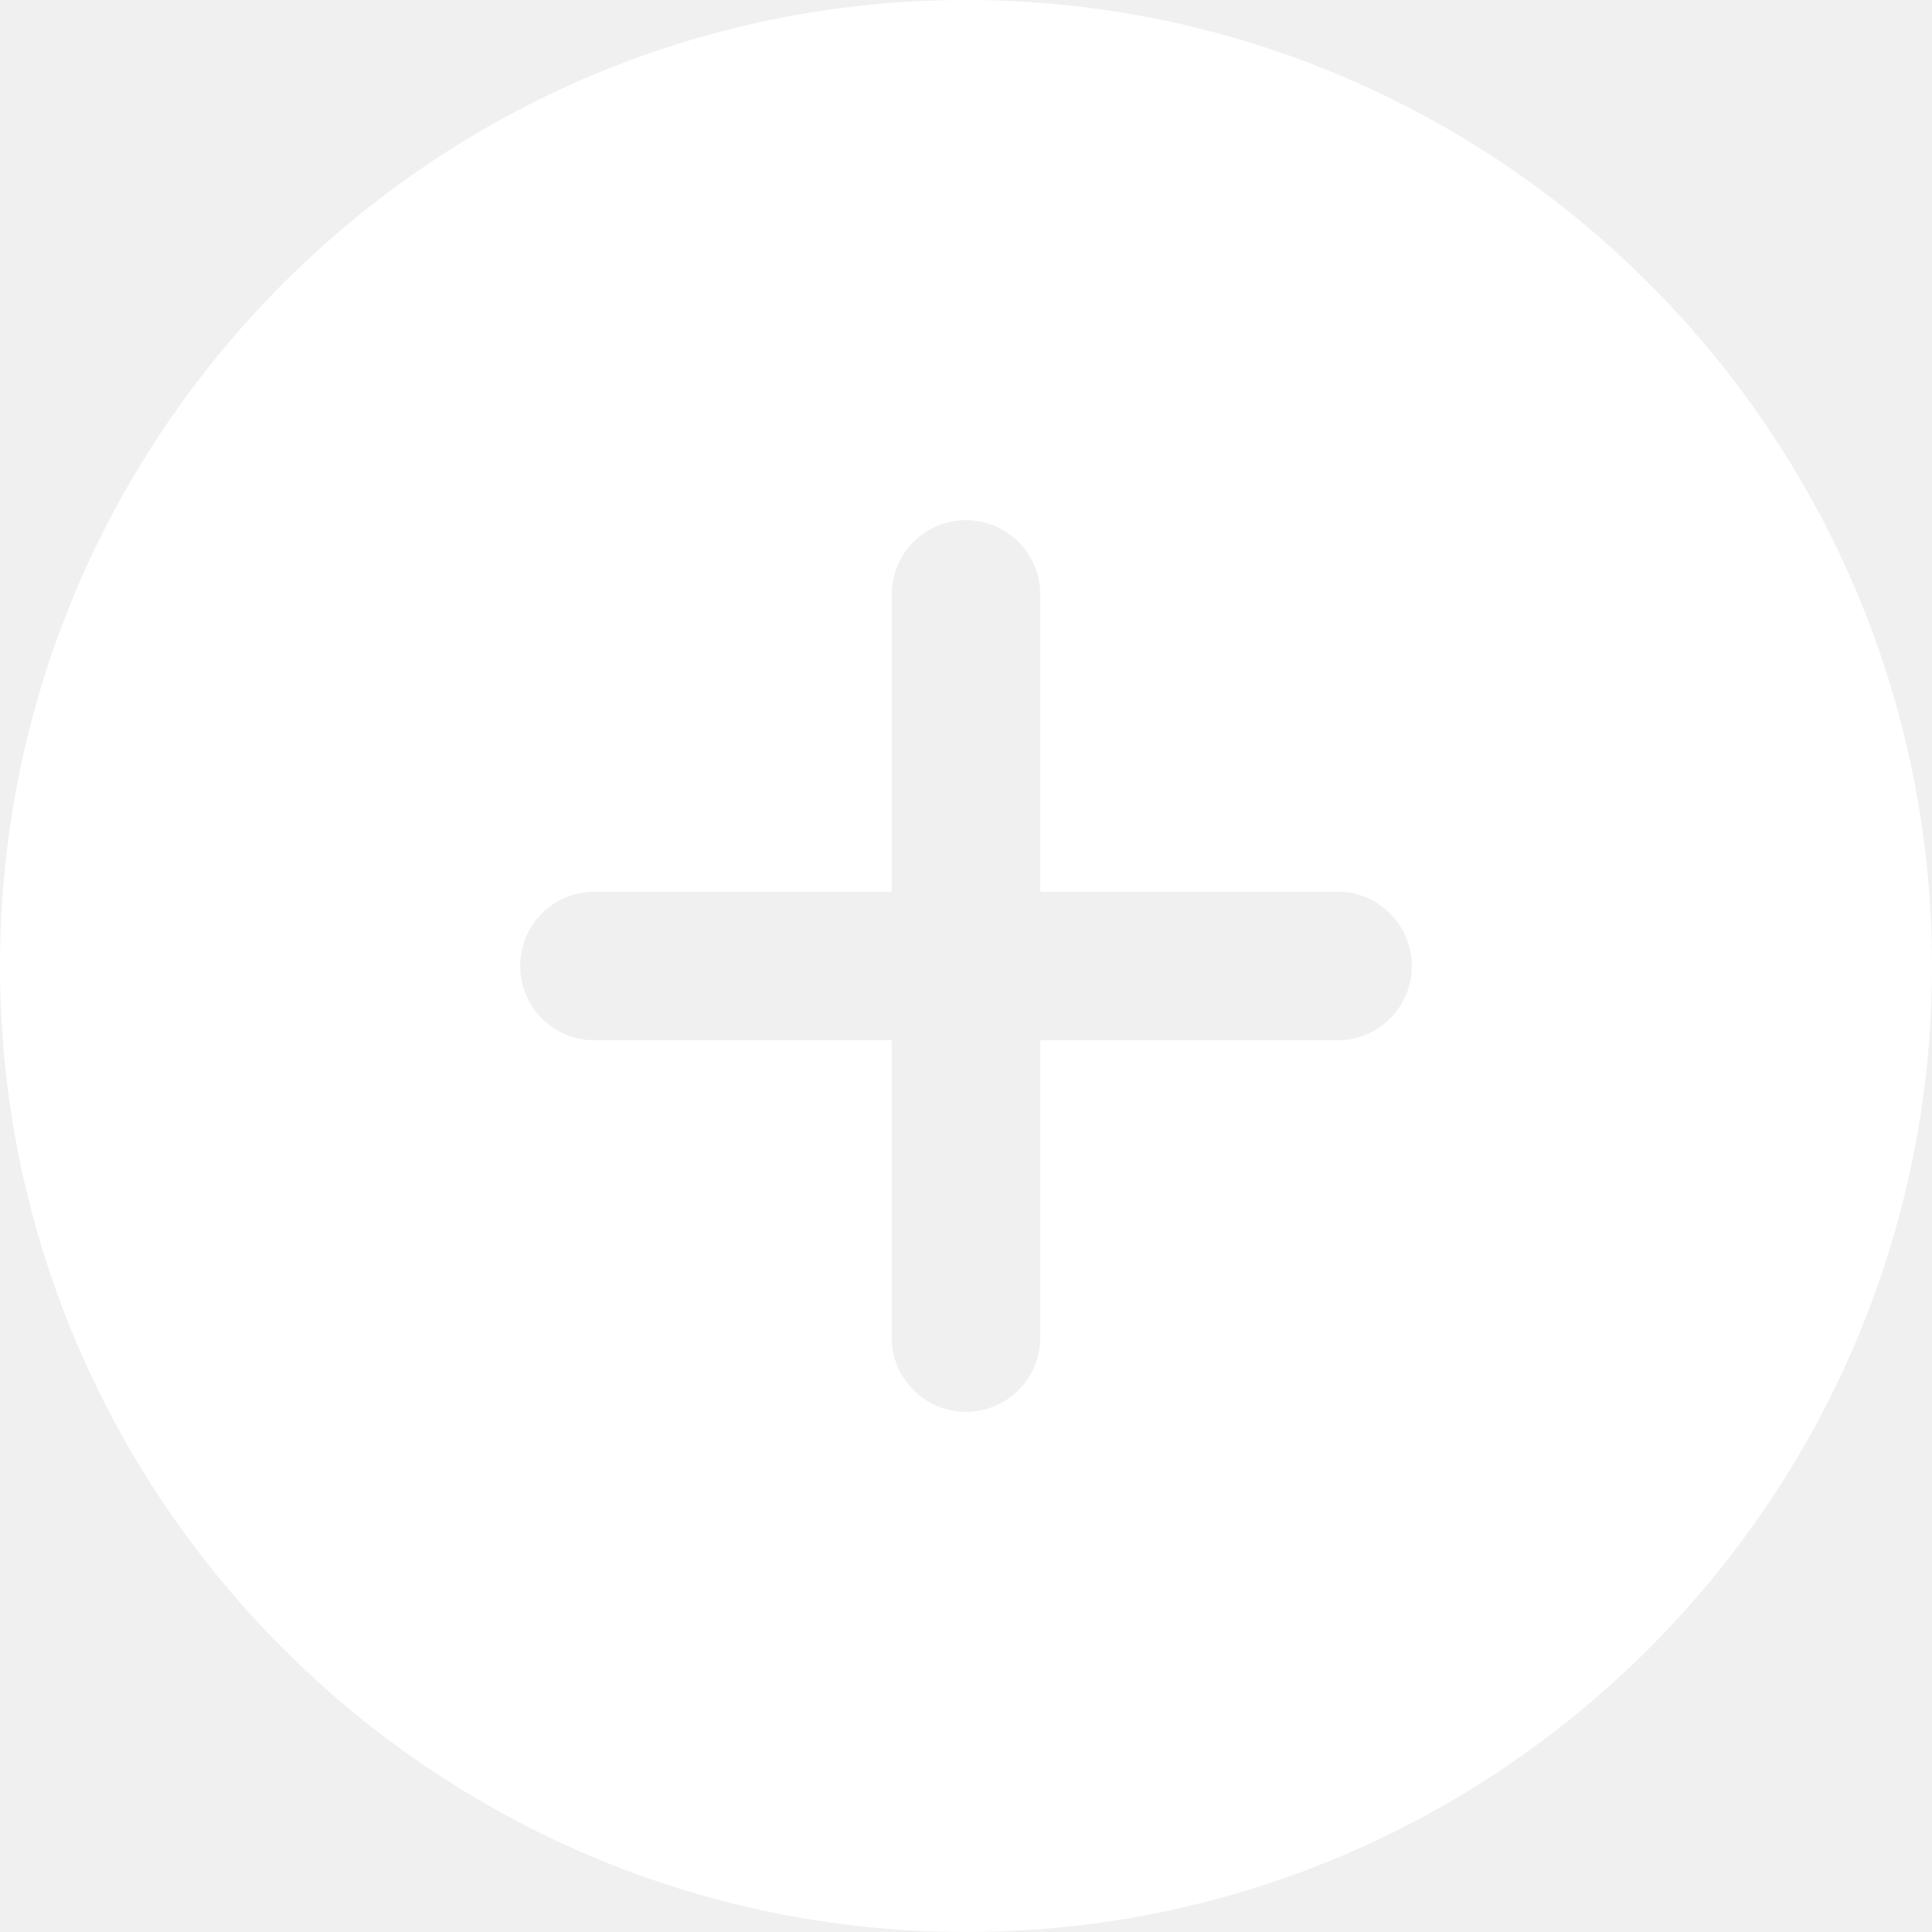
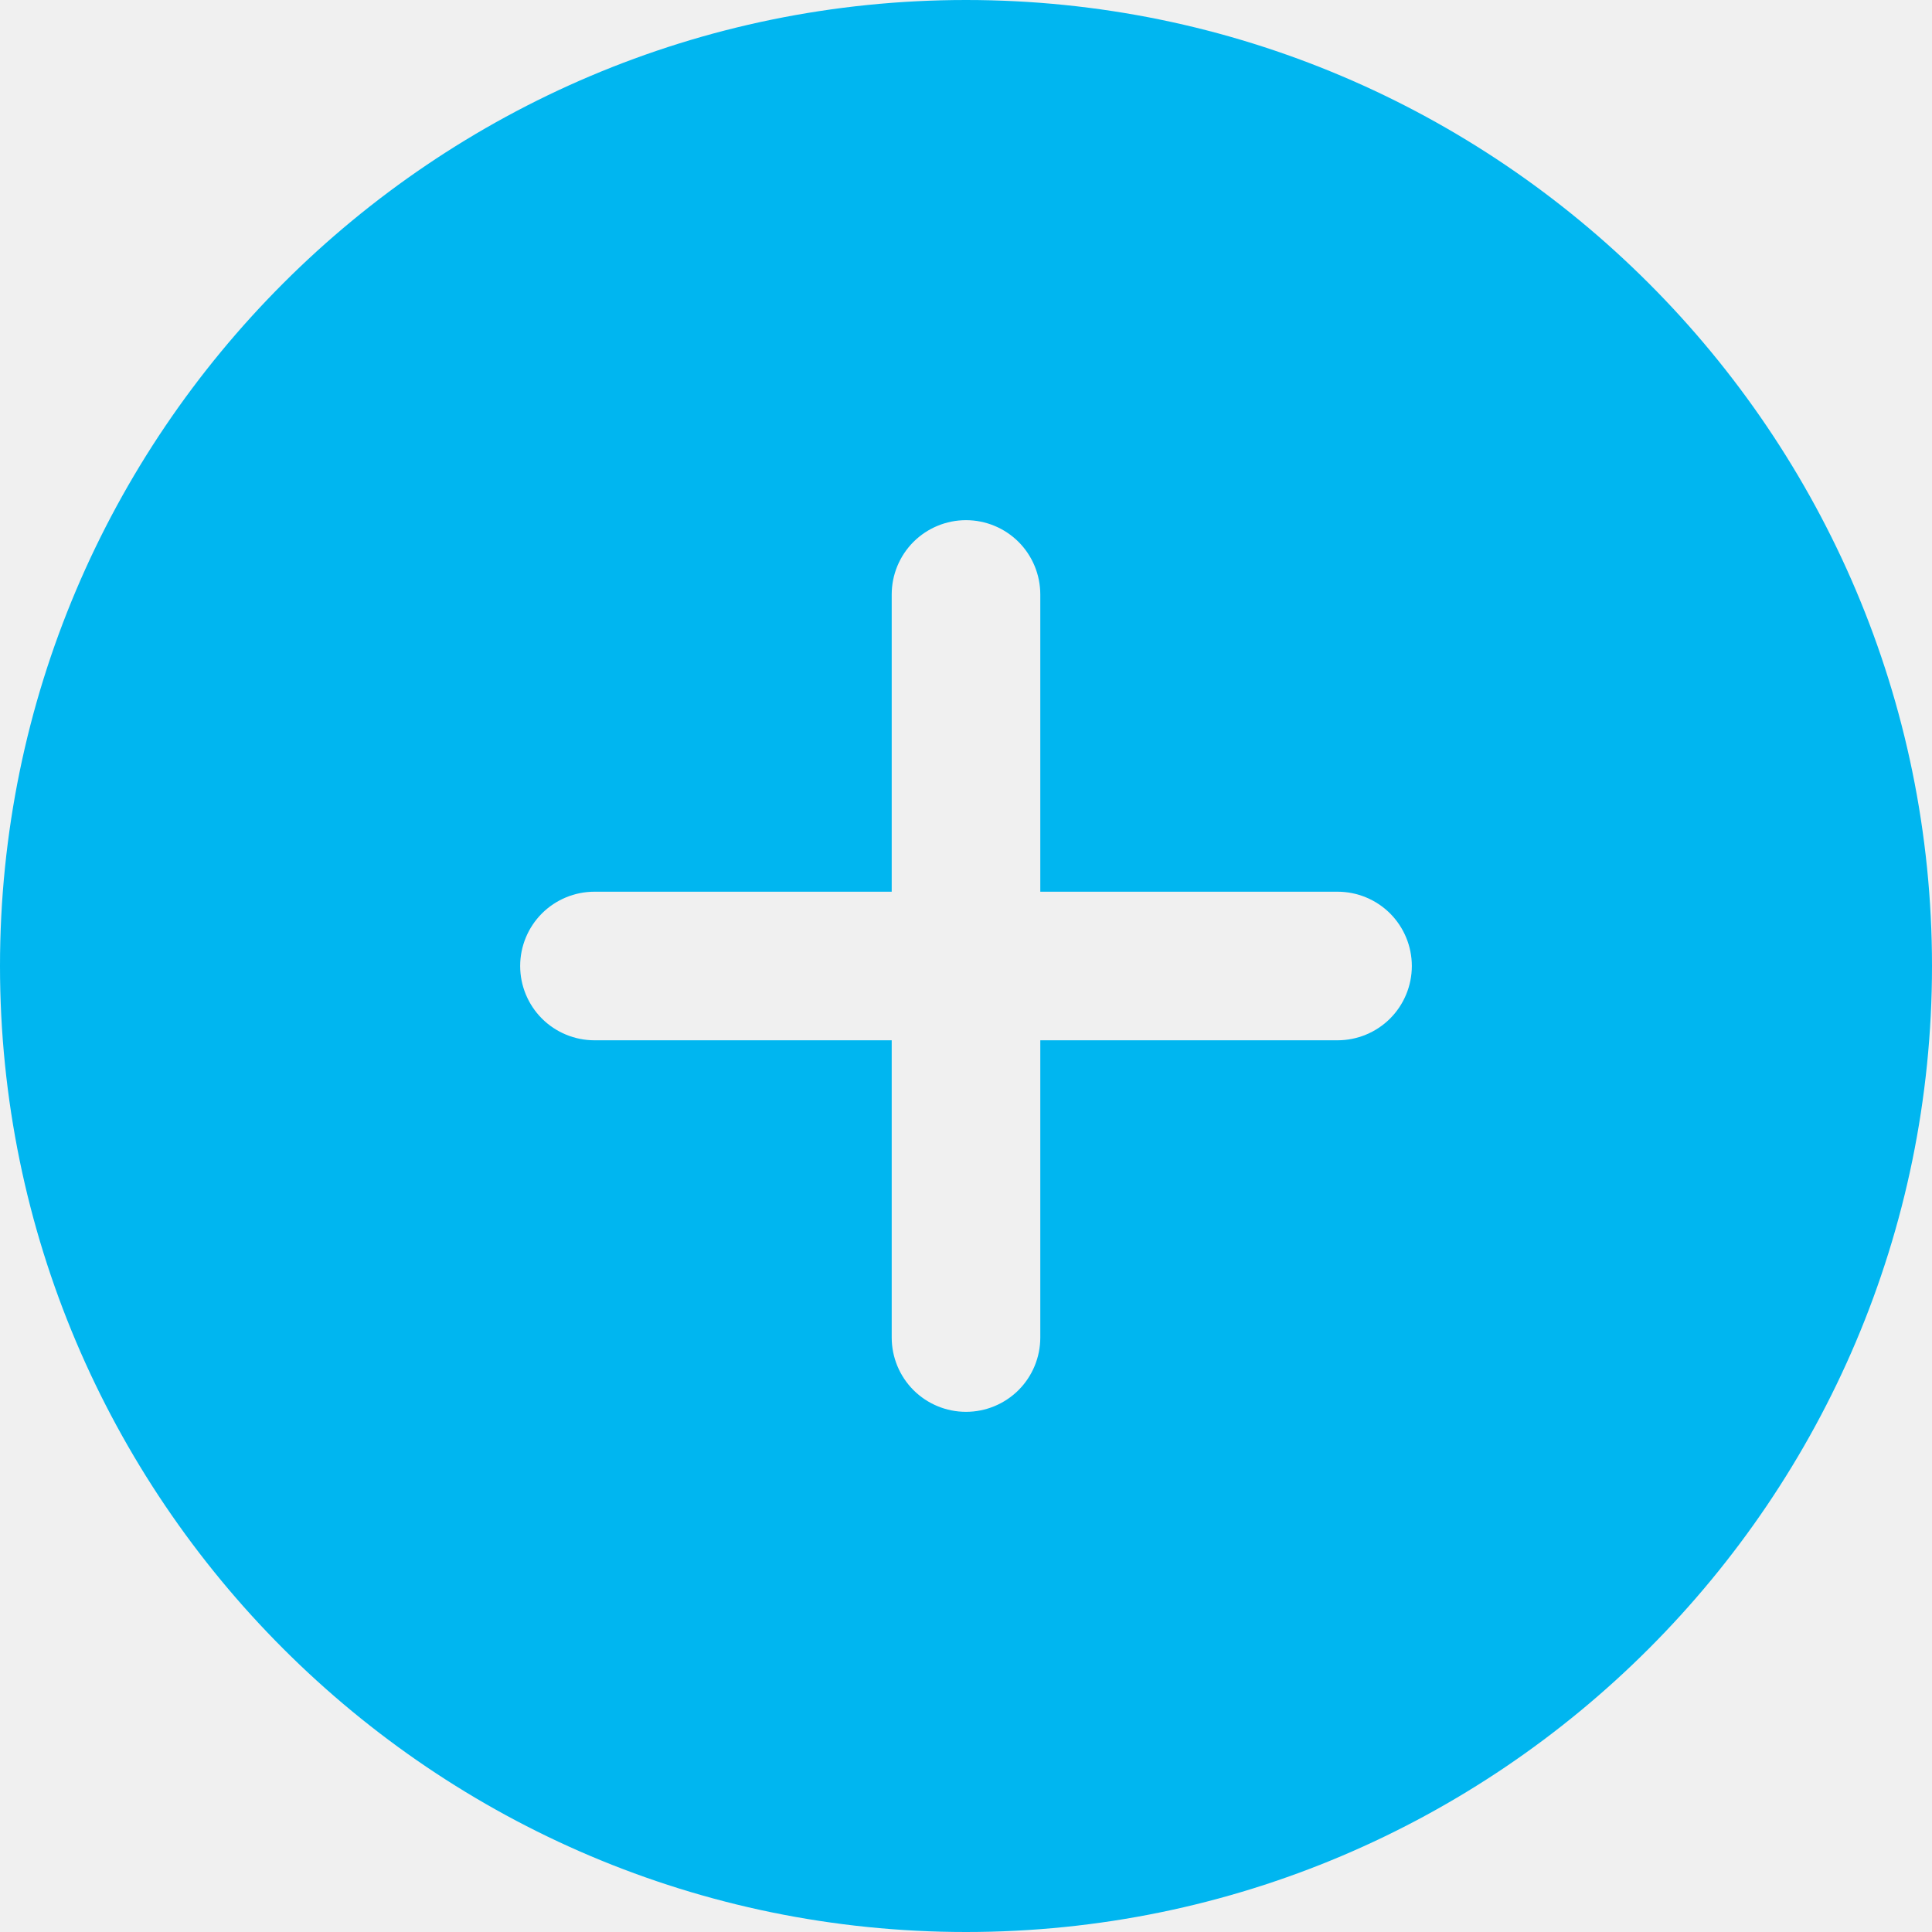
<svg xmlns="http://www.w3.org/2000/svg" width="55" height="55" viewBox="0 0 55 55" fill="none">
-   <path d="M27.5 0C12.337 0 0 12.337 0 27.5C0 42.663 12.337 55 27.5 55C42.663 55 55 42.663 55 27.5C55 12.337 42.663 0 27.5 0ZM38.077 29.615H29.615V38.077C29.615 38.638 29.392 39.176 28.996 39.573C28.599 39.969 28.061 40.192 27.5 40.192C26.939 40.192 26.401 39.969 26.004 39.573C25.608 39.176 25.385 38.638 25.385 38.077V29.615H16.923C16.362 29.615 15.824 29.392 15.427 28.996C15.031 28.599 14.808 28.061 14.808 27.5C14.808 26.939 15.031 26.401 15.427 26.004C15.824 25.608 16.362 25.385 16.923 25.385H25.385V16.923C25.385 16.362 25.608 15.824 26.004 15.427C26.401 15.031 26.939 14.808 27.5 14.808C28.061 14.808 28.599 15.031 28.996 15.427C29.392 15.824 29.615 16.362 29.615 16.923V25.385H38.077C38.638 25.385 39.176 25.608 39.573 26.004C39.969 26.401 40.192 26.939 40.192 27.5C40.192 28.061 39.969 28.599 39.573 28.996C39.176 29.392 38.638 29.615 38.077 29.615Z" fill="white" />
+   <path d="M27.5 0C12.337 0 0 12.337 0 27.5C0 42.663 12.337 55 27.5 55C42.663 55 55 42.663 55 27.5C55 12.337 42.663 0 27.5 0ZM38.077 29.615H29.615V38.077C29.615 38.638 29.392 39.176 28.996 39.573C28.599 39.969 28.061 40.192 27.5 40.192C26.939 40.192 26.401 39.969 26.004 39.573C25.608 39.176 25.385 38.638 25.385 38.077V29.615H16.923C16.362 29.615 15.824 29.392 15.427 28.996C15.031 28.599 14.808 28.061 14.808 27.5C14.808 26.939 15.031 26.401 15.427 26.004C15.824 25.608 16.362 25.385 16.923 25.385H25.385V16.923C25.385 16.362 25.608 15.824 26.004 15.427C26.401 15.031 26.939 14.808 27.5 14.808C28.061 14.808 28.599 15.031 28.996 15.427C29.392 15.824 29.615 16.362 29.615 16.923V25.385H38.077C38.638 25.385 39.176 25.608 39.573 26.004C39.969 26.401 40.192 26.939 40.192 27.5C40.192 28.061 39.969 28.599 39.573 28.996C39.176 29.392 38.638 29.615 38.077 29.615Z" fill="#00b6f0" />
</svg>
